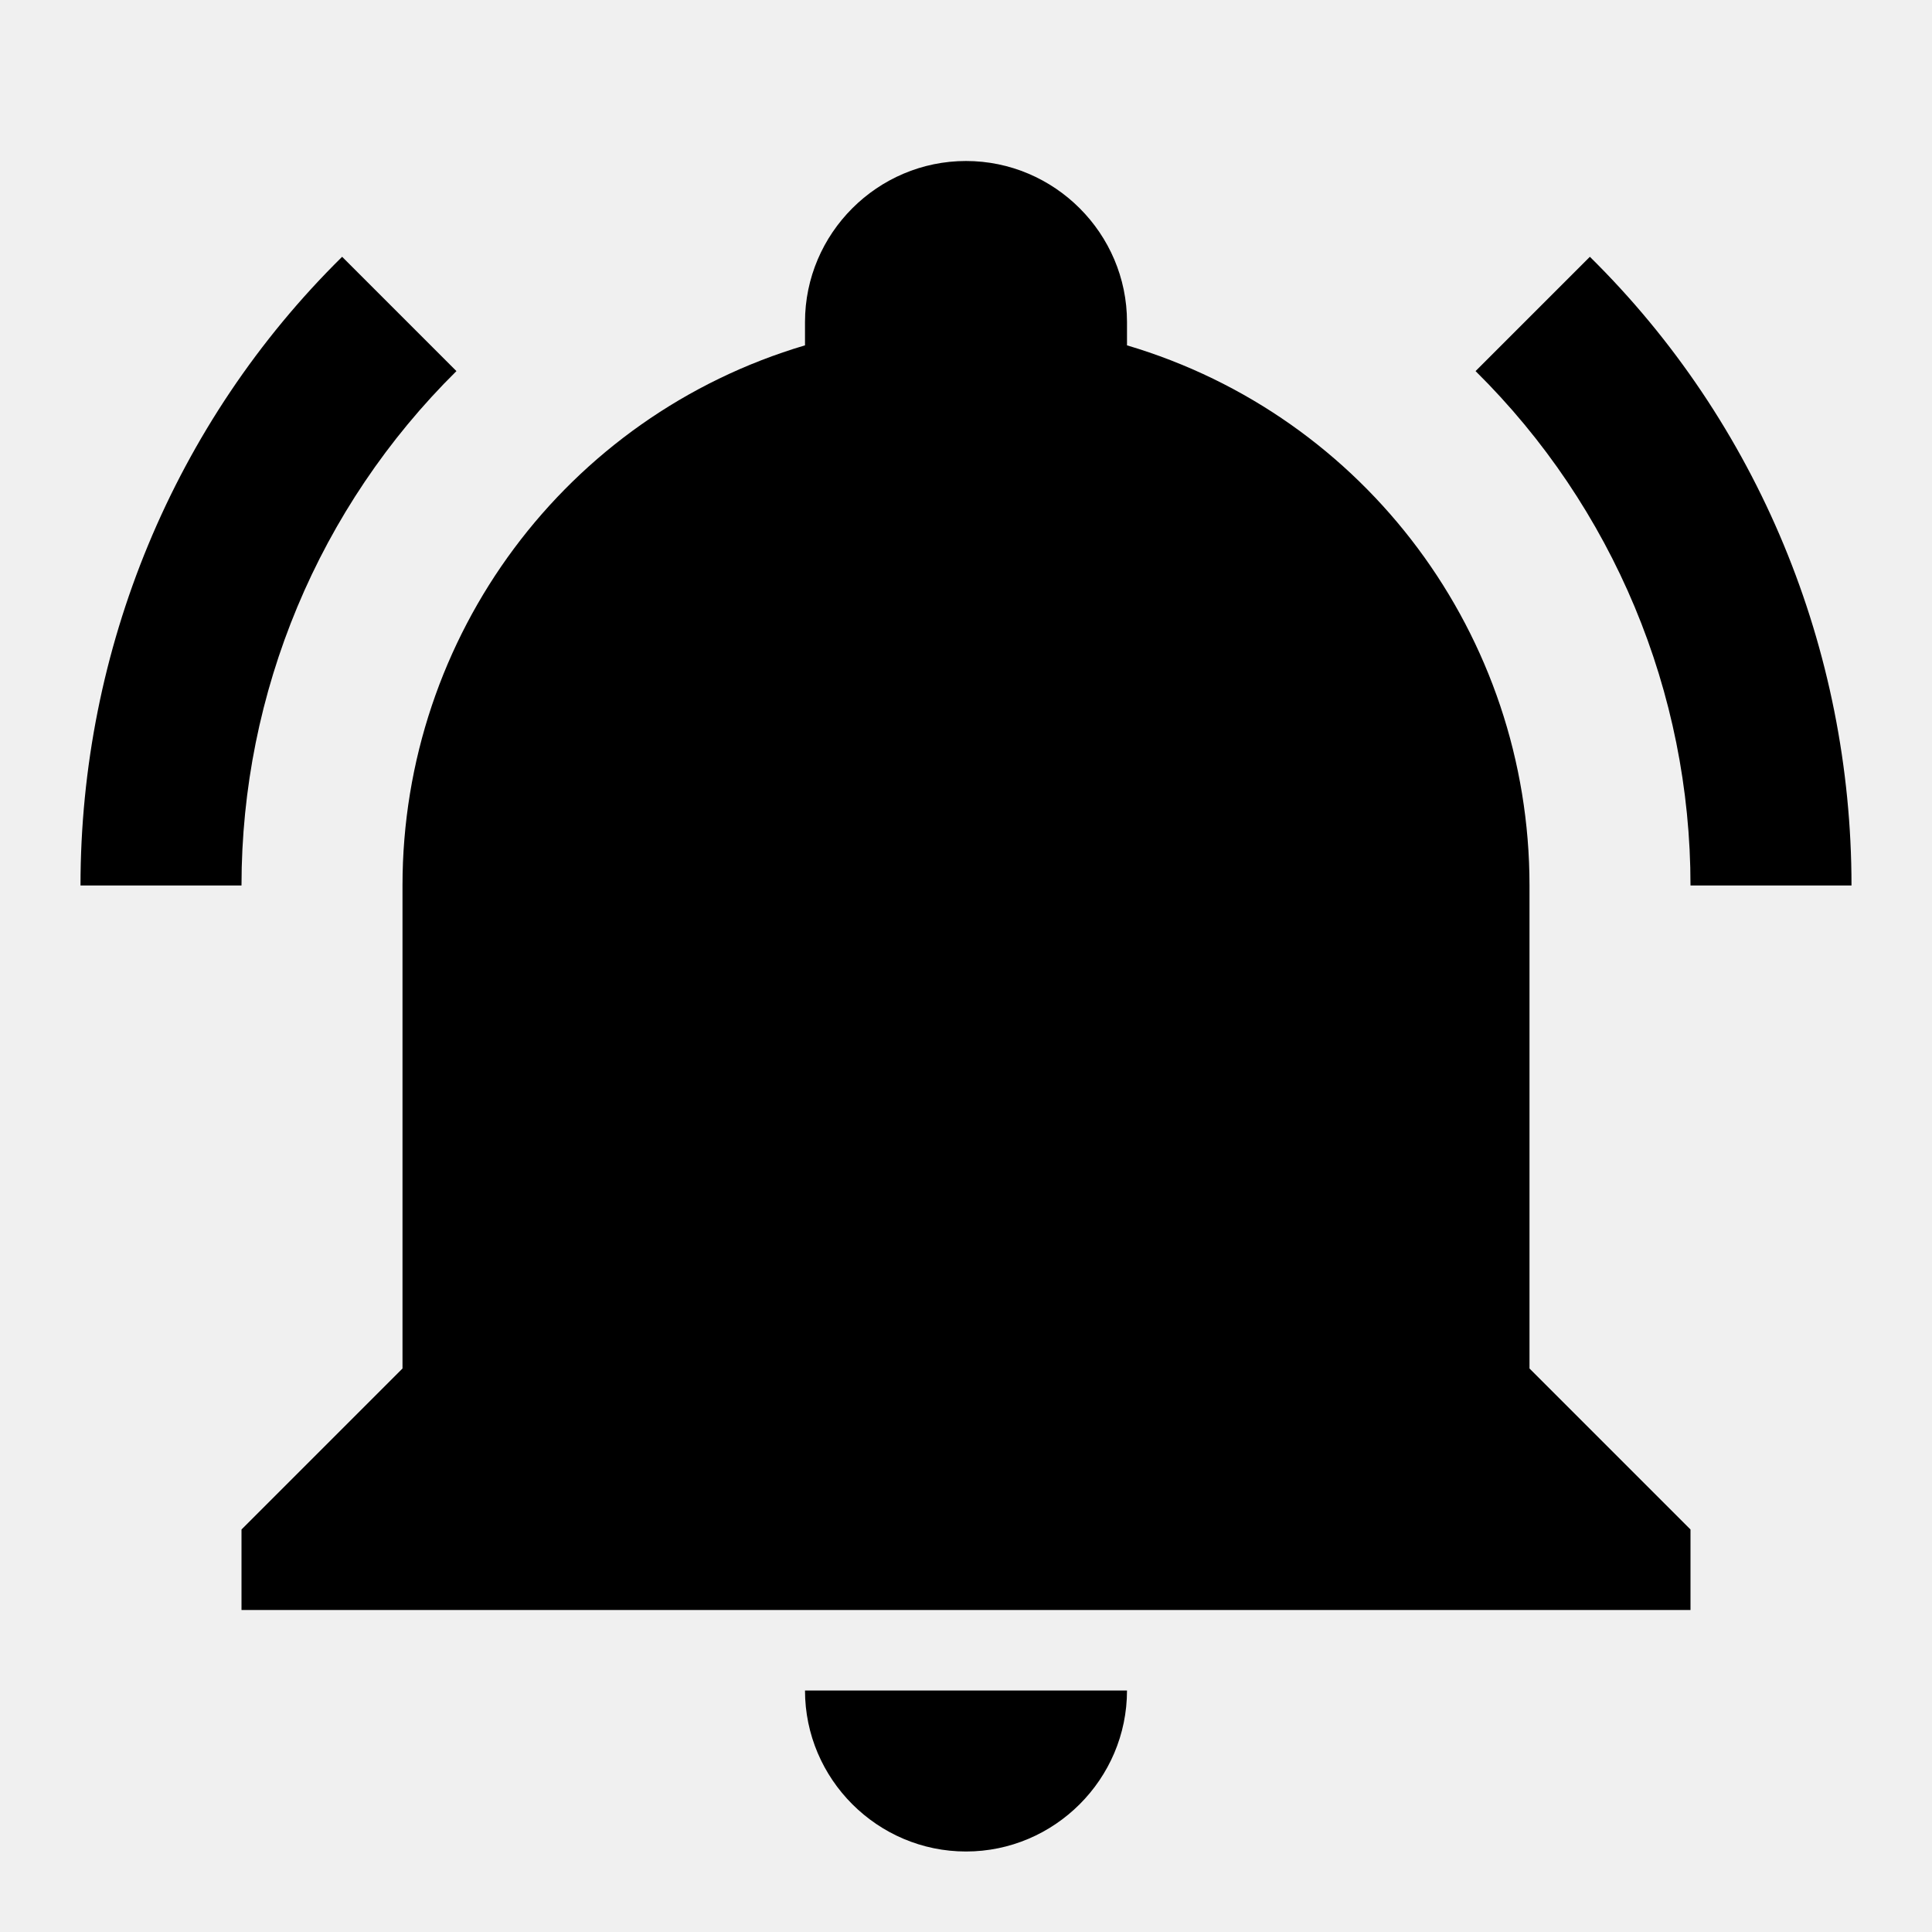
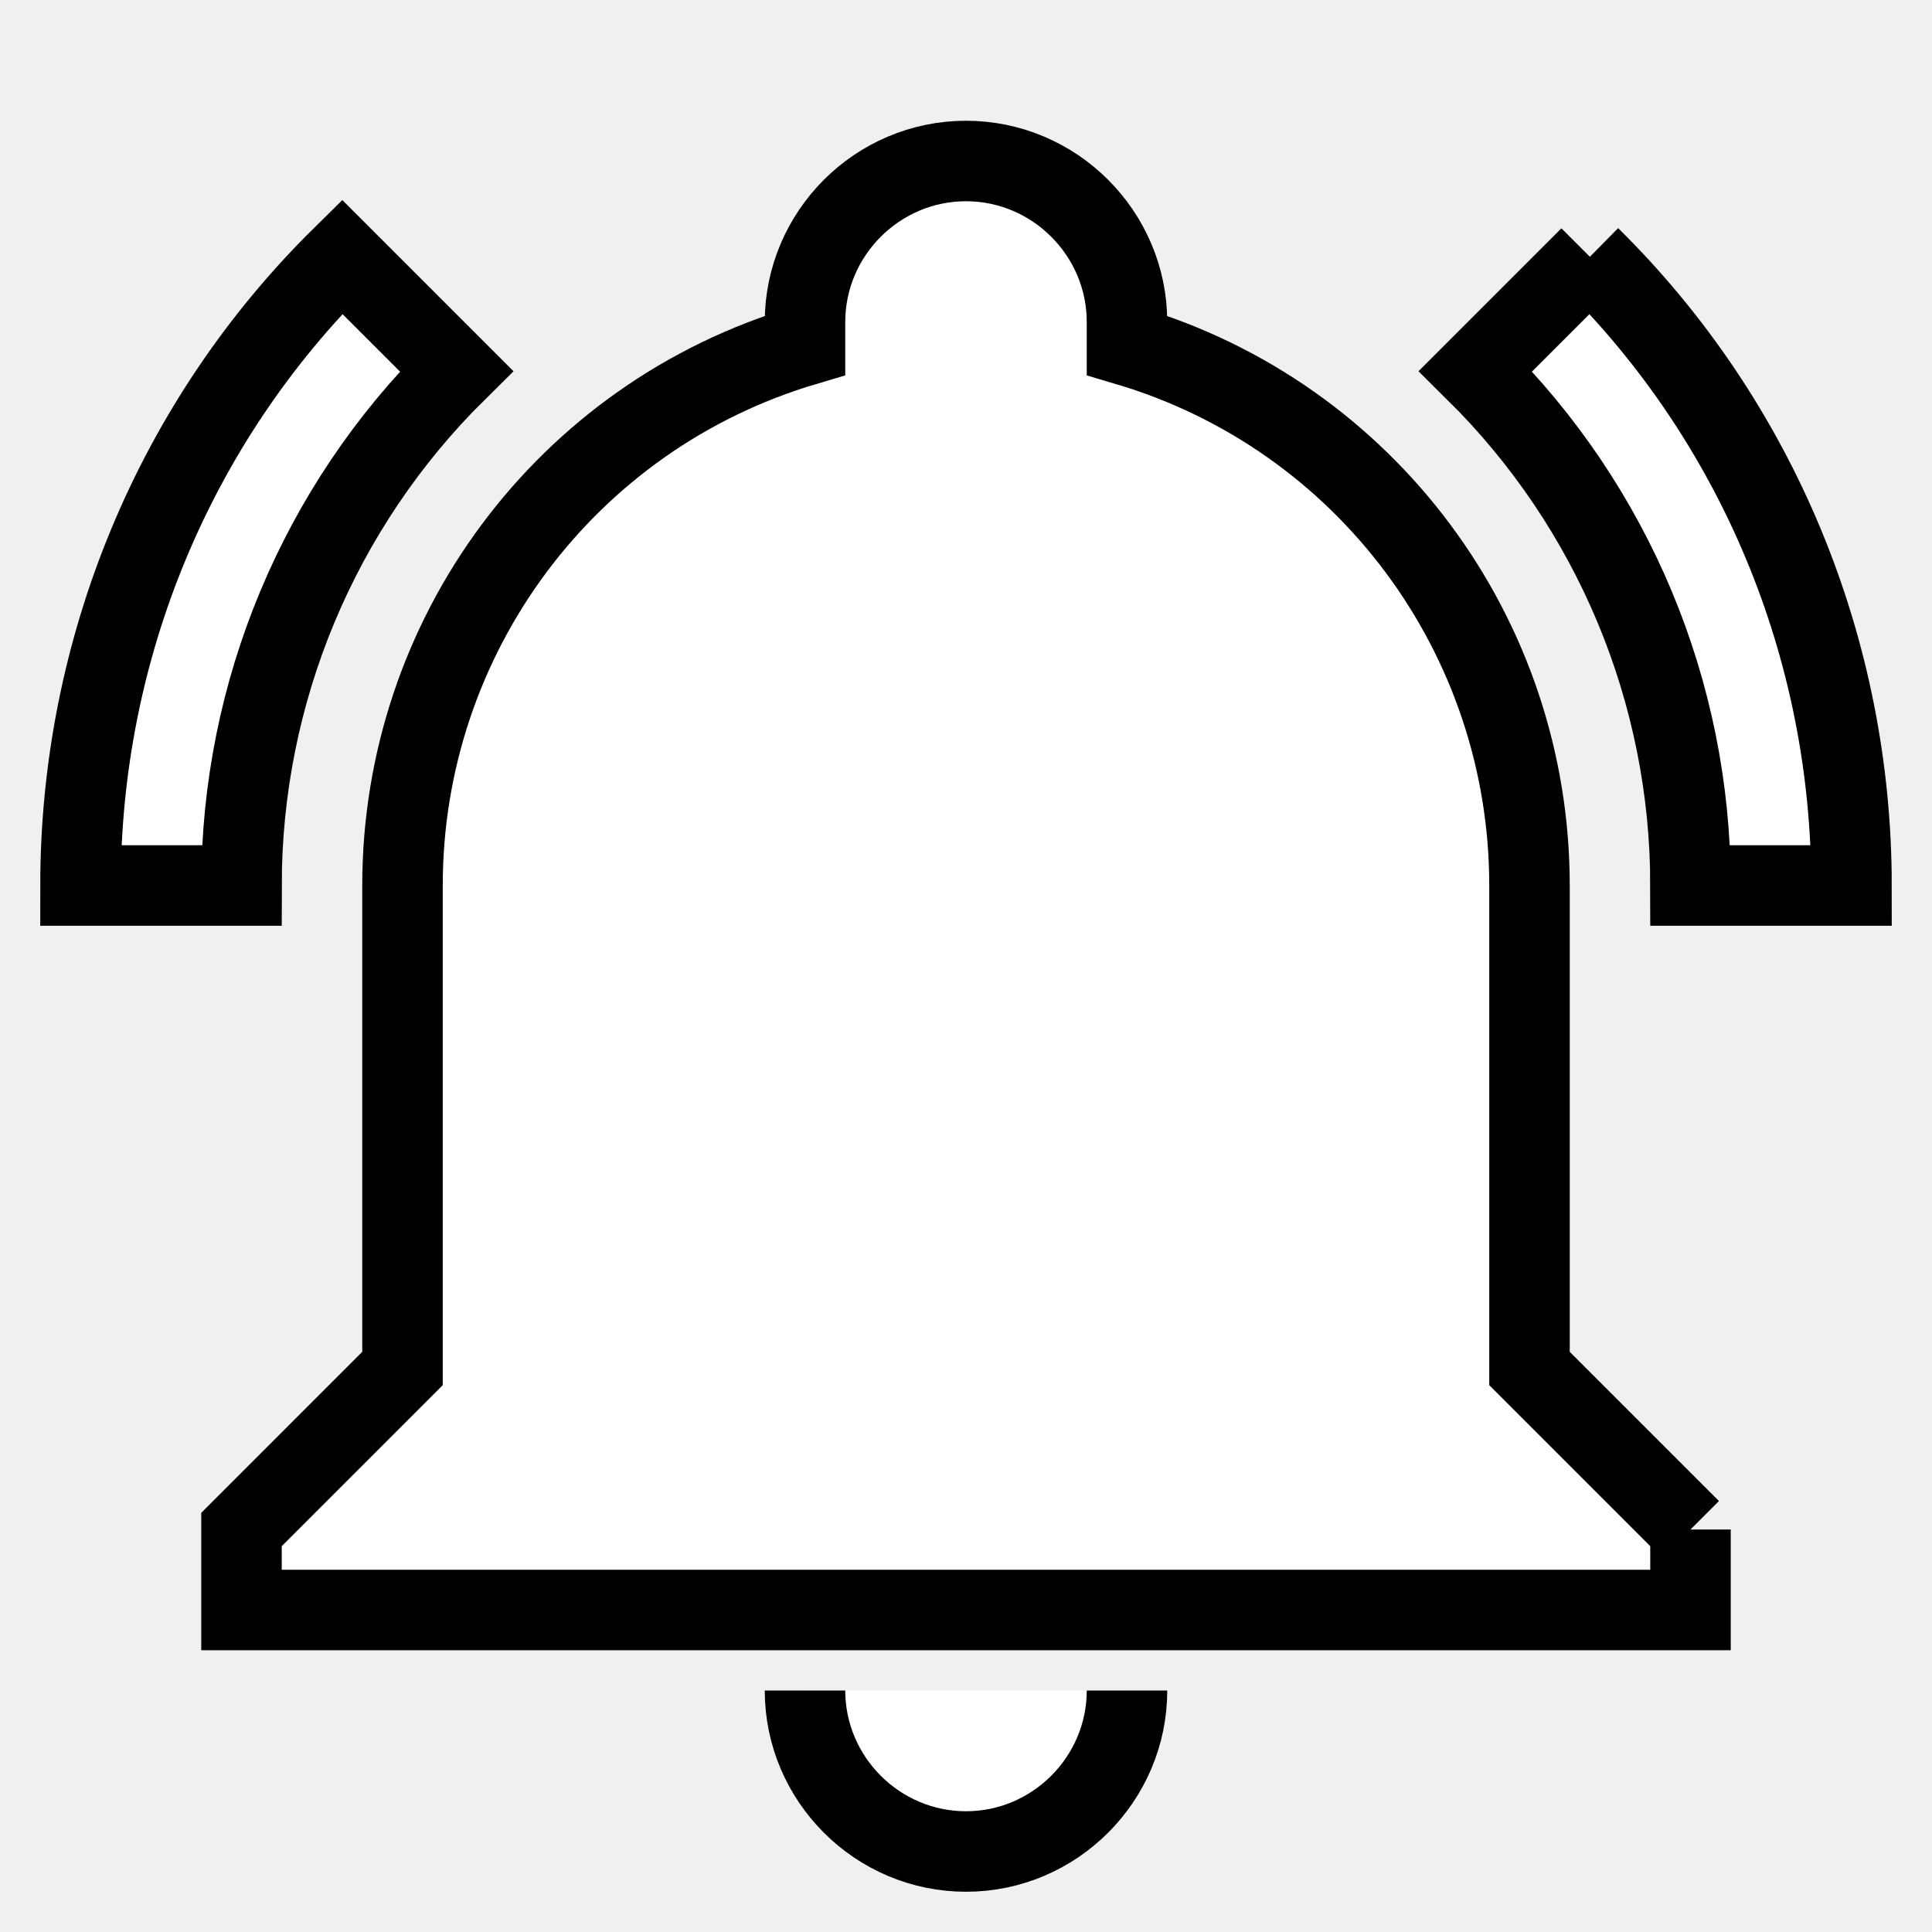
- <svg xmlns="http://www.w3.org/2000/svg" version="1.1" width="24" height="24" viewBox="0 0 24 24">
+ <svg xmlns="http://www.w3.org/2000/svg" version="1.1" fill="white" stroke="black" width="24" height="24" viewBox="0 0 24 24">
  <path d="M21,19V20H3V19L5,17V11C5,7.9 7.03,5.17 10,4.29C10,4.19 10,4.1 10,4C10,2.9 10.9,2 12,2C13.1,2 14,2.9 14,4C14,4.1 14,4.19 14,4.29C16.97,5.17 19,7.9 19,11V17L21,19M14,21C14,22.1 13.1,23 12,23C10.9,23 10,22.1 10,21M19.75,3.19L18.33,4.61C20.04,6.3 21,8.6 21,11H23C23,8.07 21.84,5.25 19.75,3.19M1,11H3C3,8.6 3.96,6.3 5.67,4.61L4.25,3.19C2.16,5.25 1,8.07 1,11Z" />
</svg>
